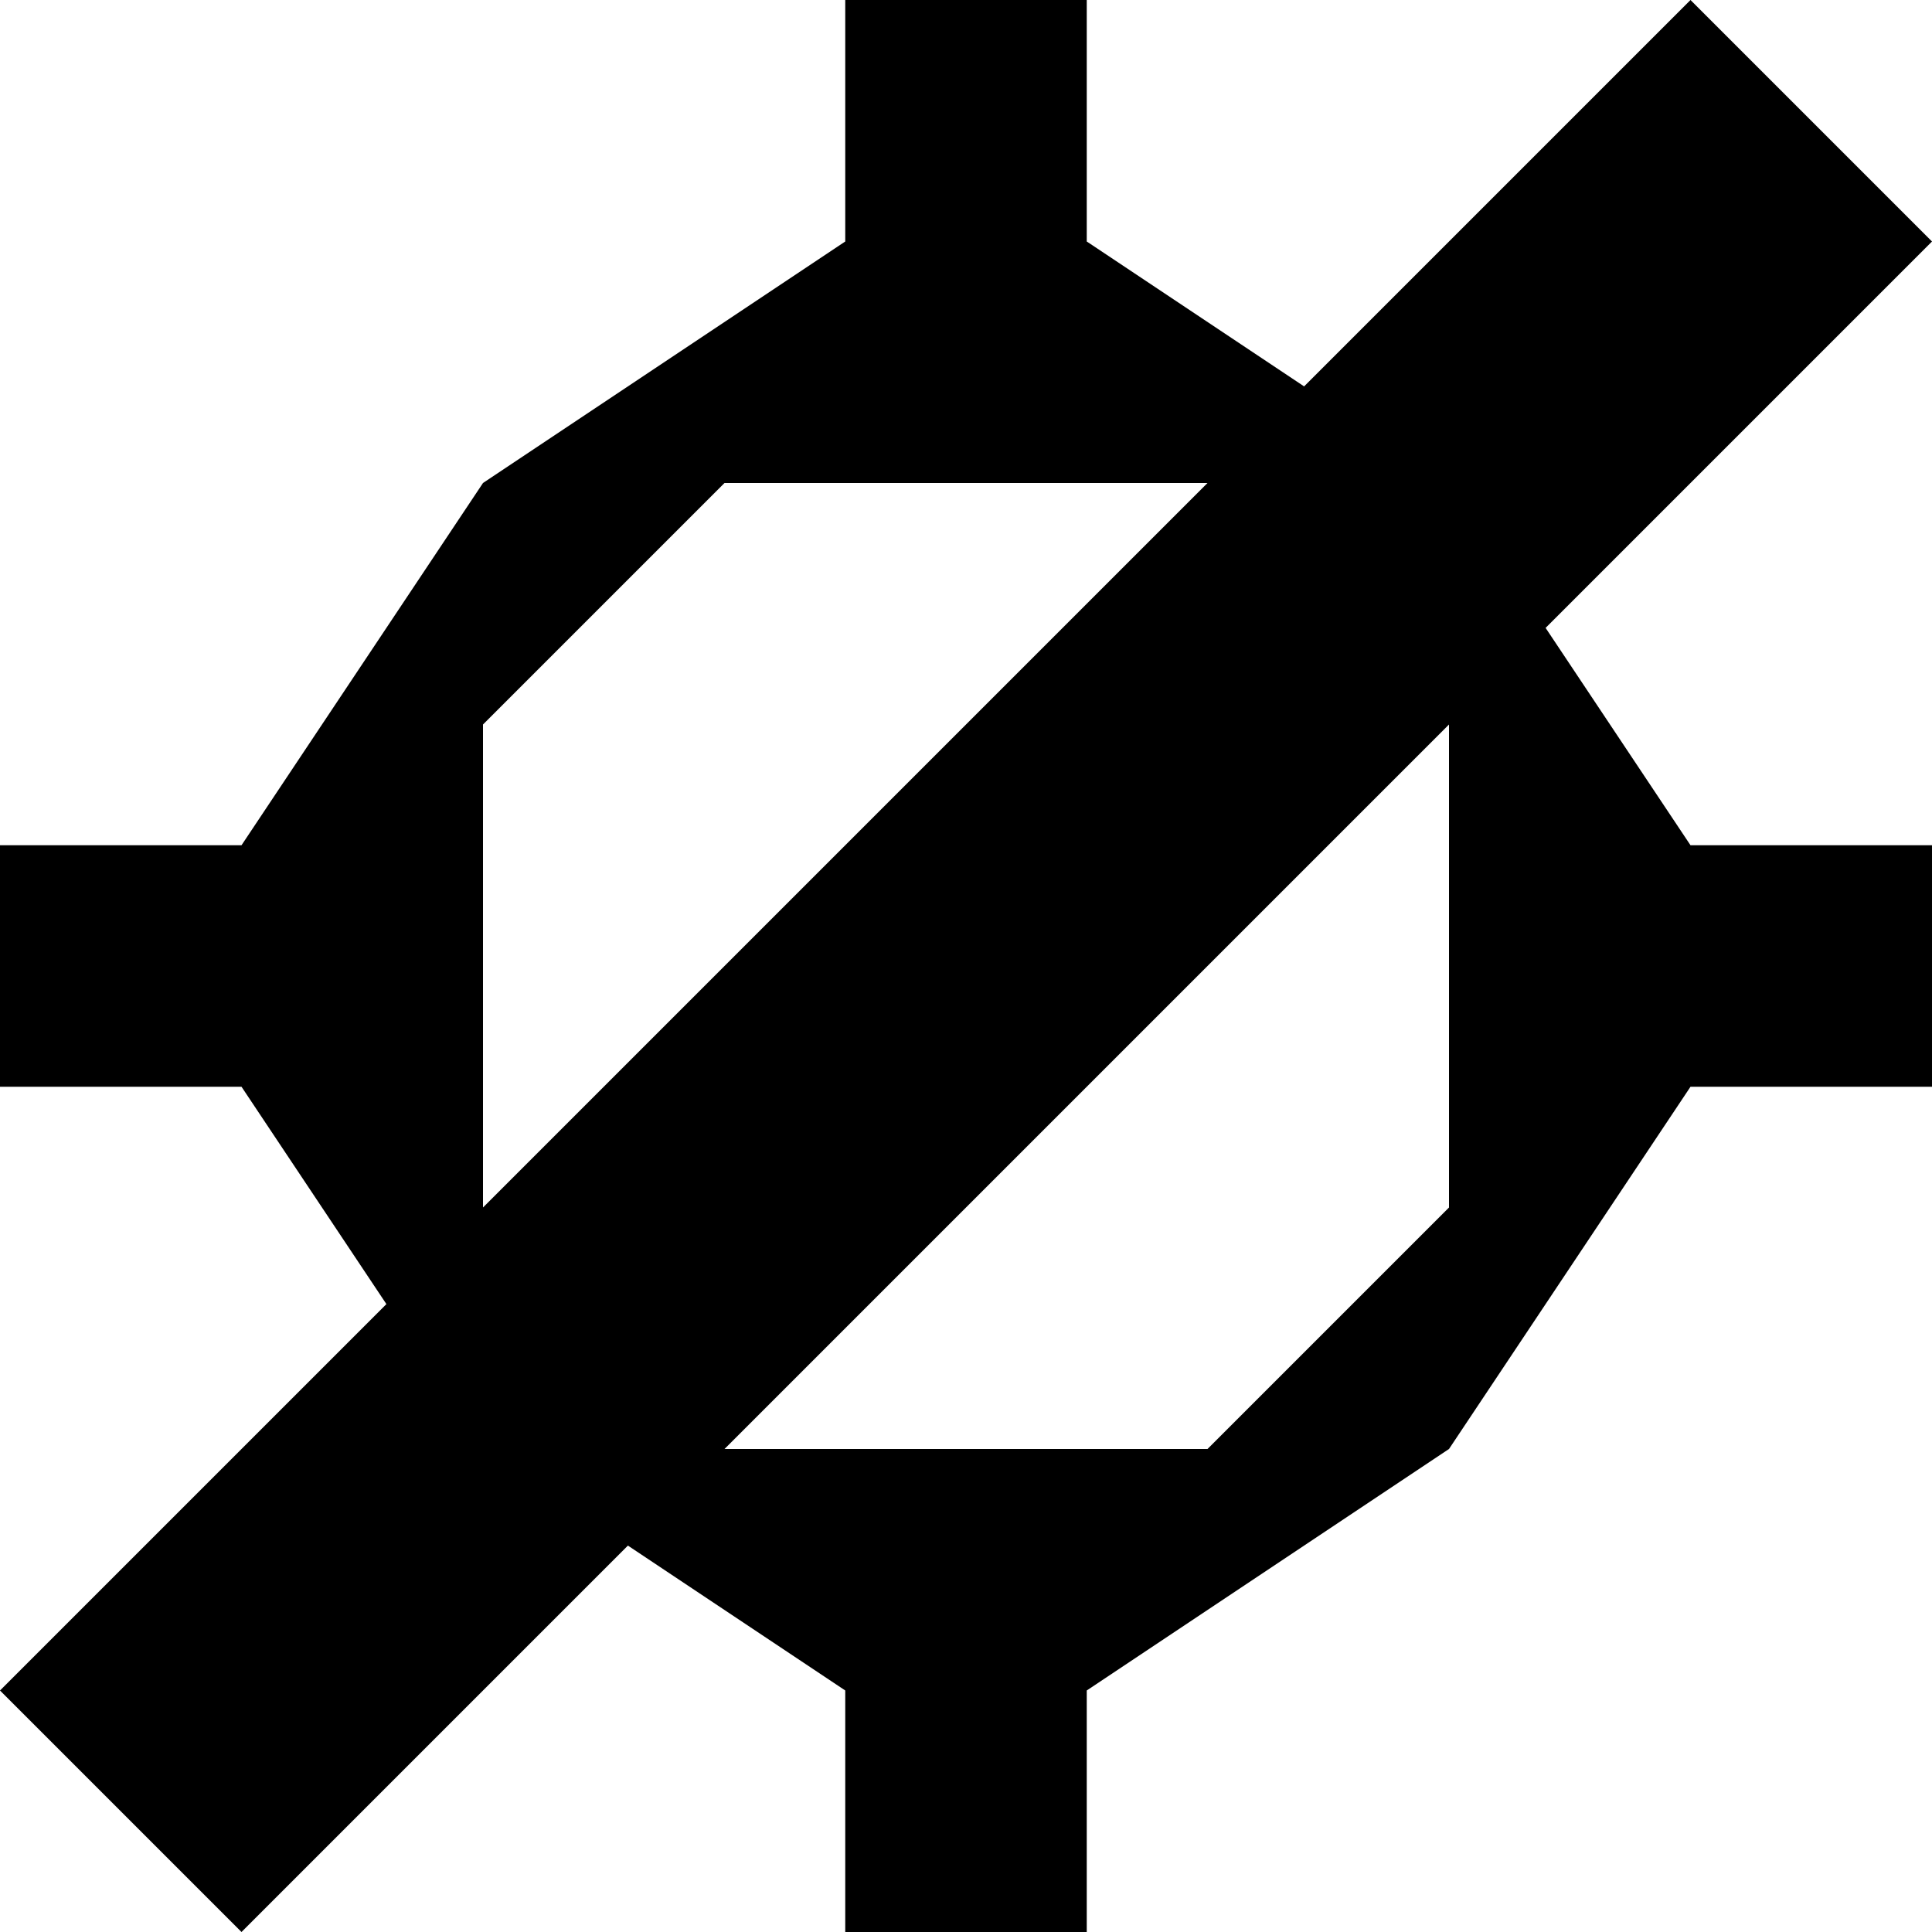
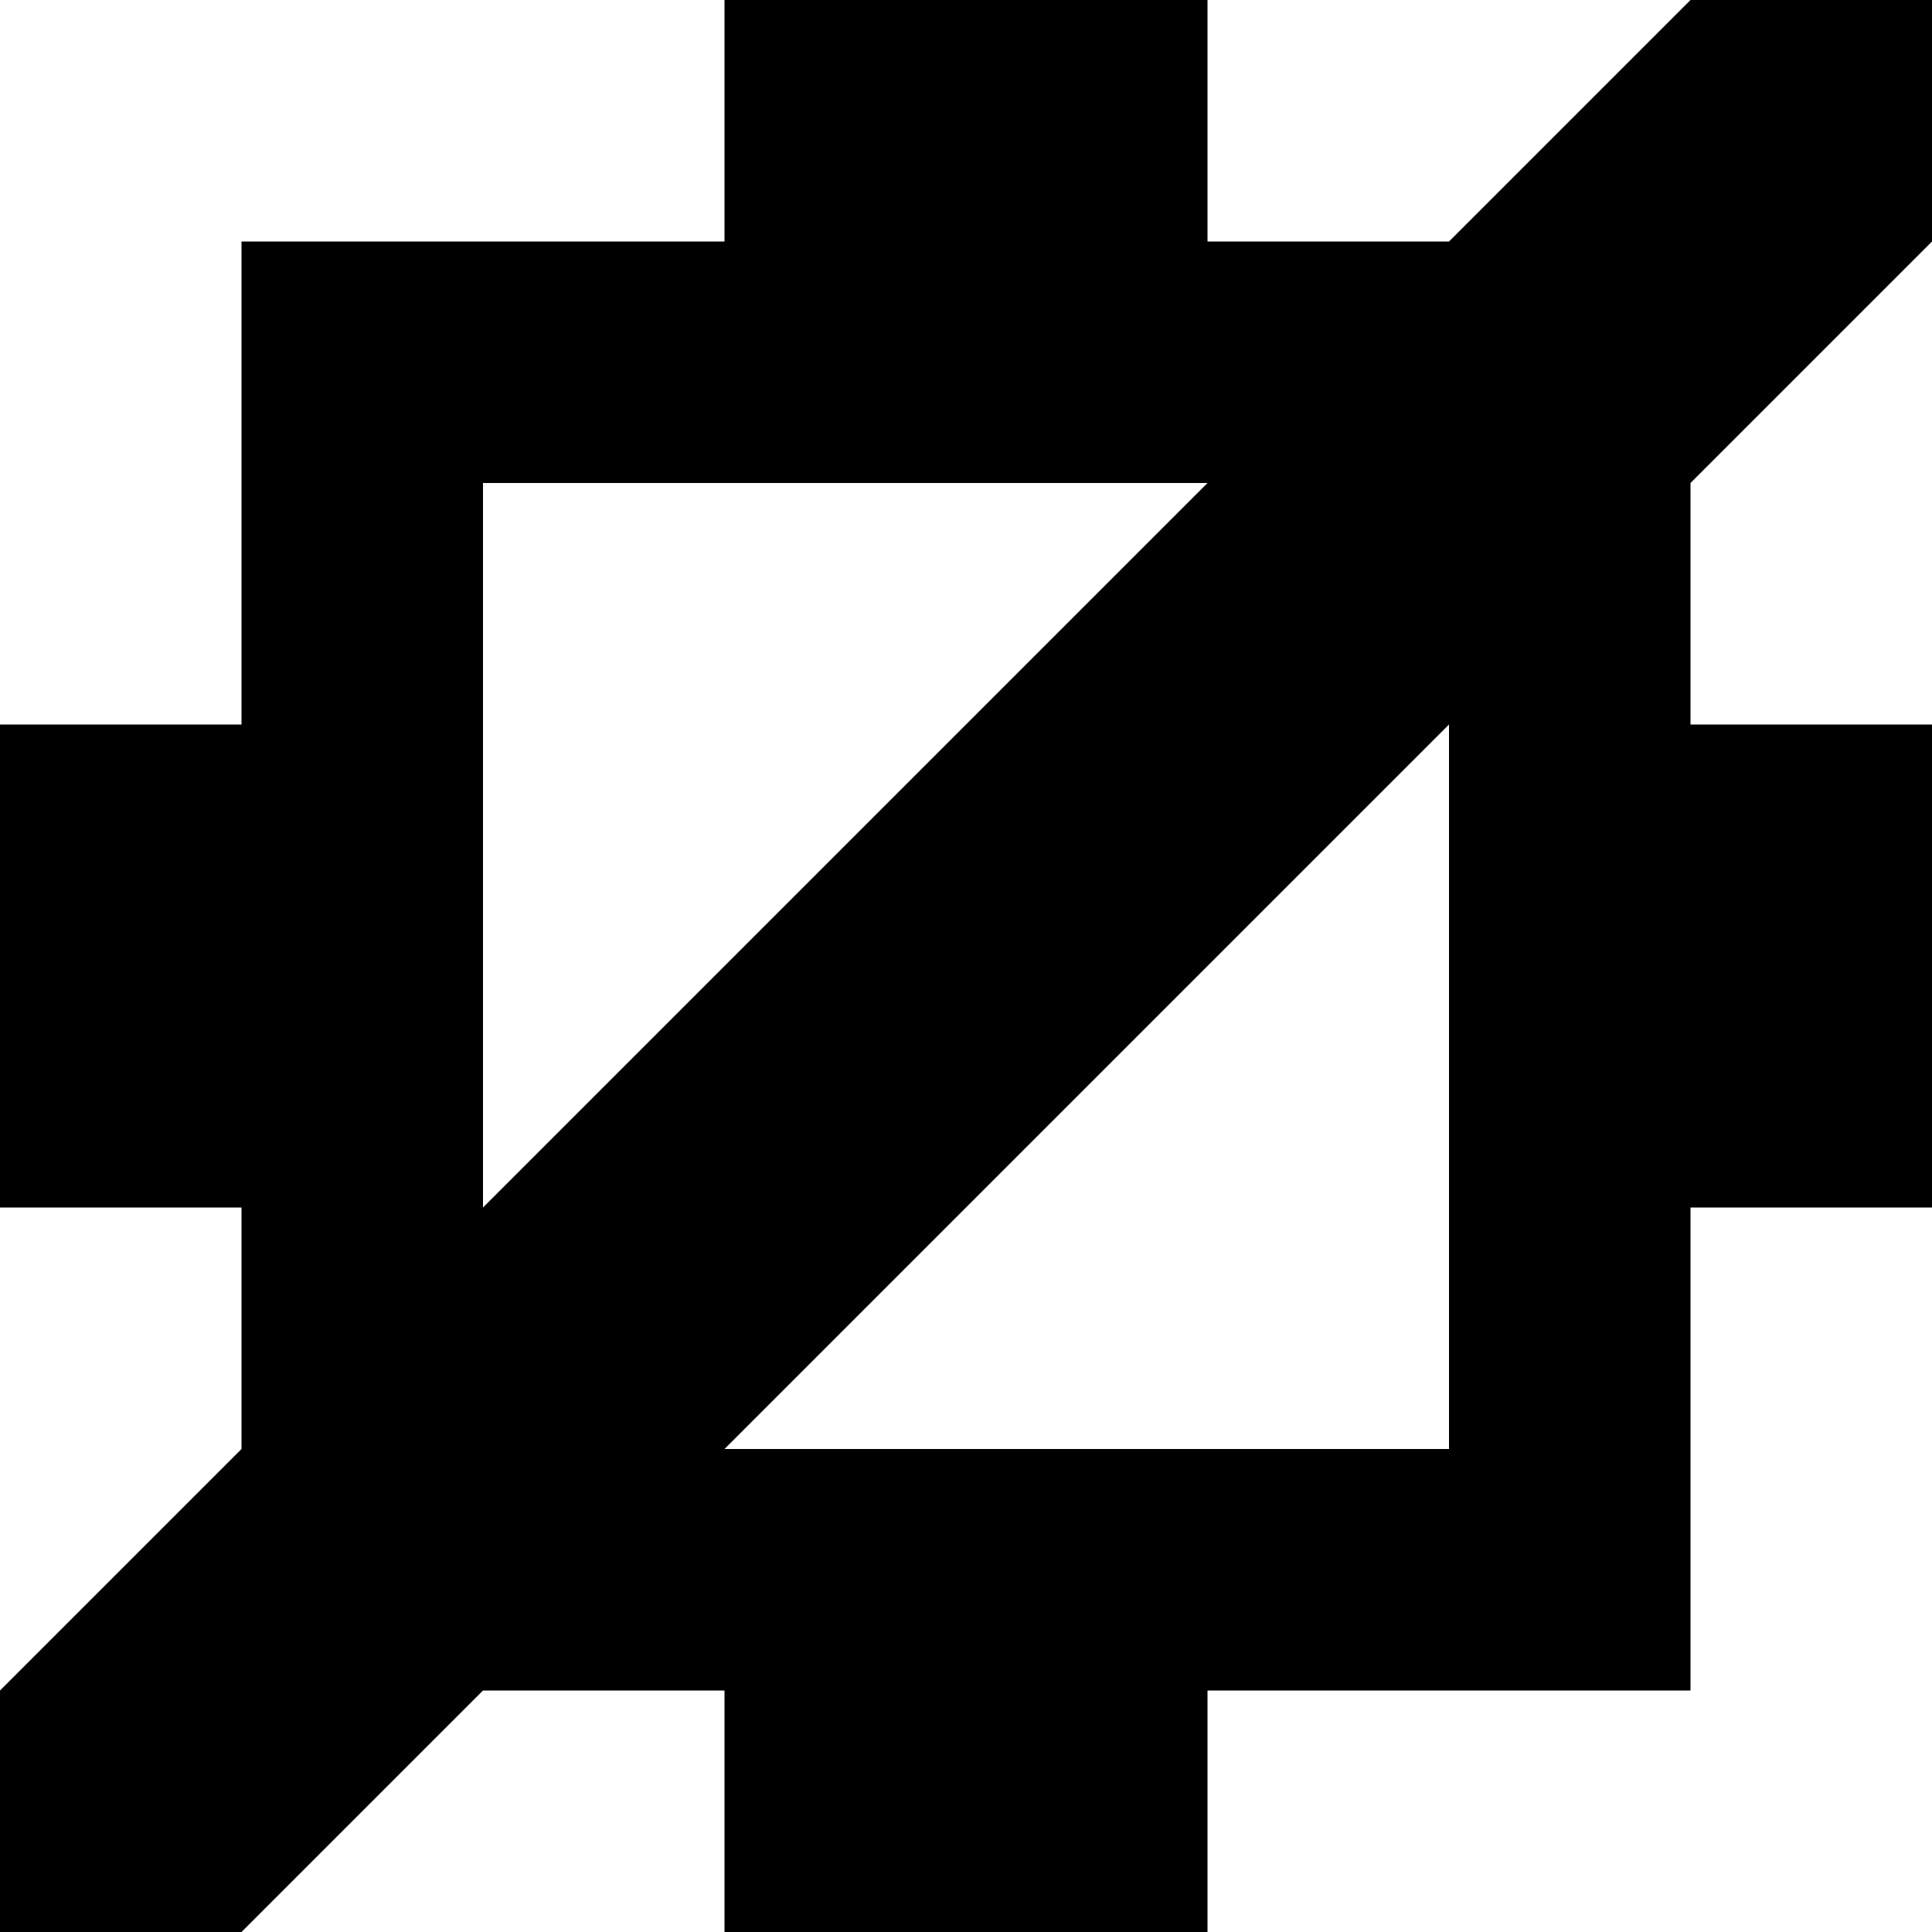
<svg xmlns="http://www.w3.org/2000/svg" viewBox="0 0 8 8">
-   <path d="M0,7 7,0 8,1 1,8 M3,2 2,3 2,5 3,6 5,6 6,5 6,3 5,2 M4.5,7 4.5,8 3.5,8 3.5,7 2,6 1,4.5 0,4.5 0,3.5 1,3.5 2,2 3.5,1 3.5,0 4.5,0 4.5,1 6,2 7,3.5 8,3.5 8,4.5 7,4.5 6,6" />
+   <path d="M-1,8 8,-1 9,0 0,9 M3,1 3,0 5,0 5,1 M5,8 3,8 3,7 5,7 M7,5 7,3 8,3 8,5 M0,5 0,3 1,3 1,5 M2,2 2,6 6,6 6,2 M1,7 1,1 7,1 7,7" />
</svg>
